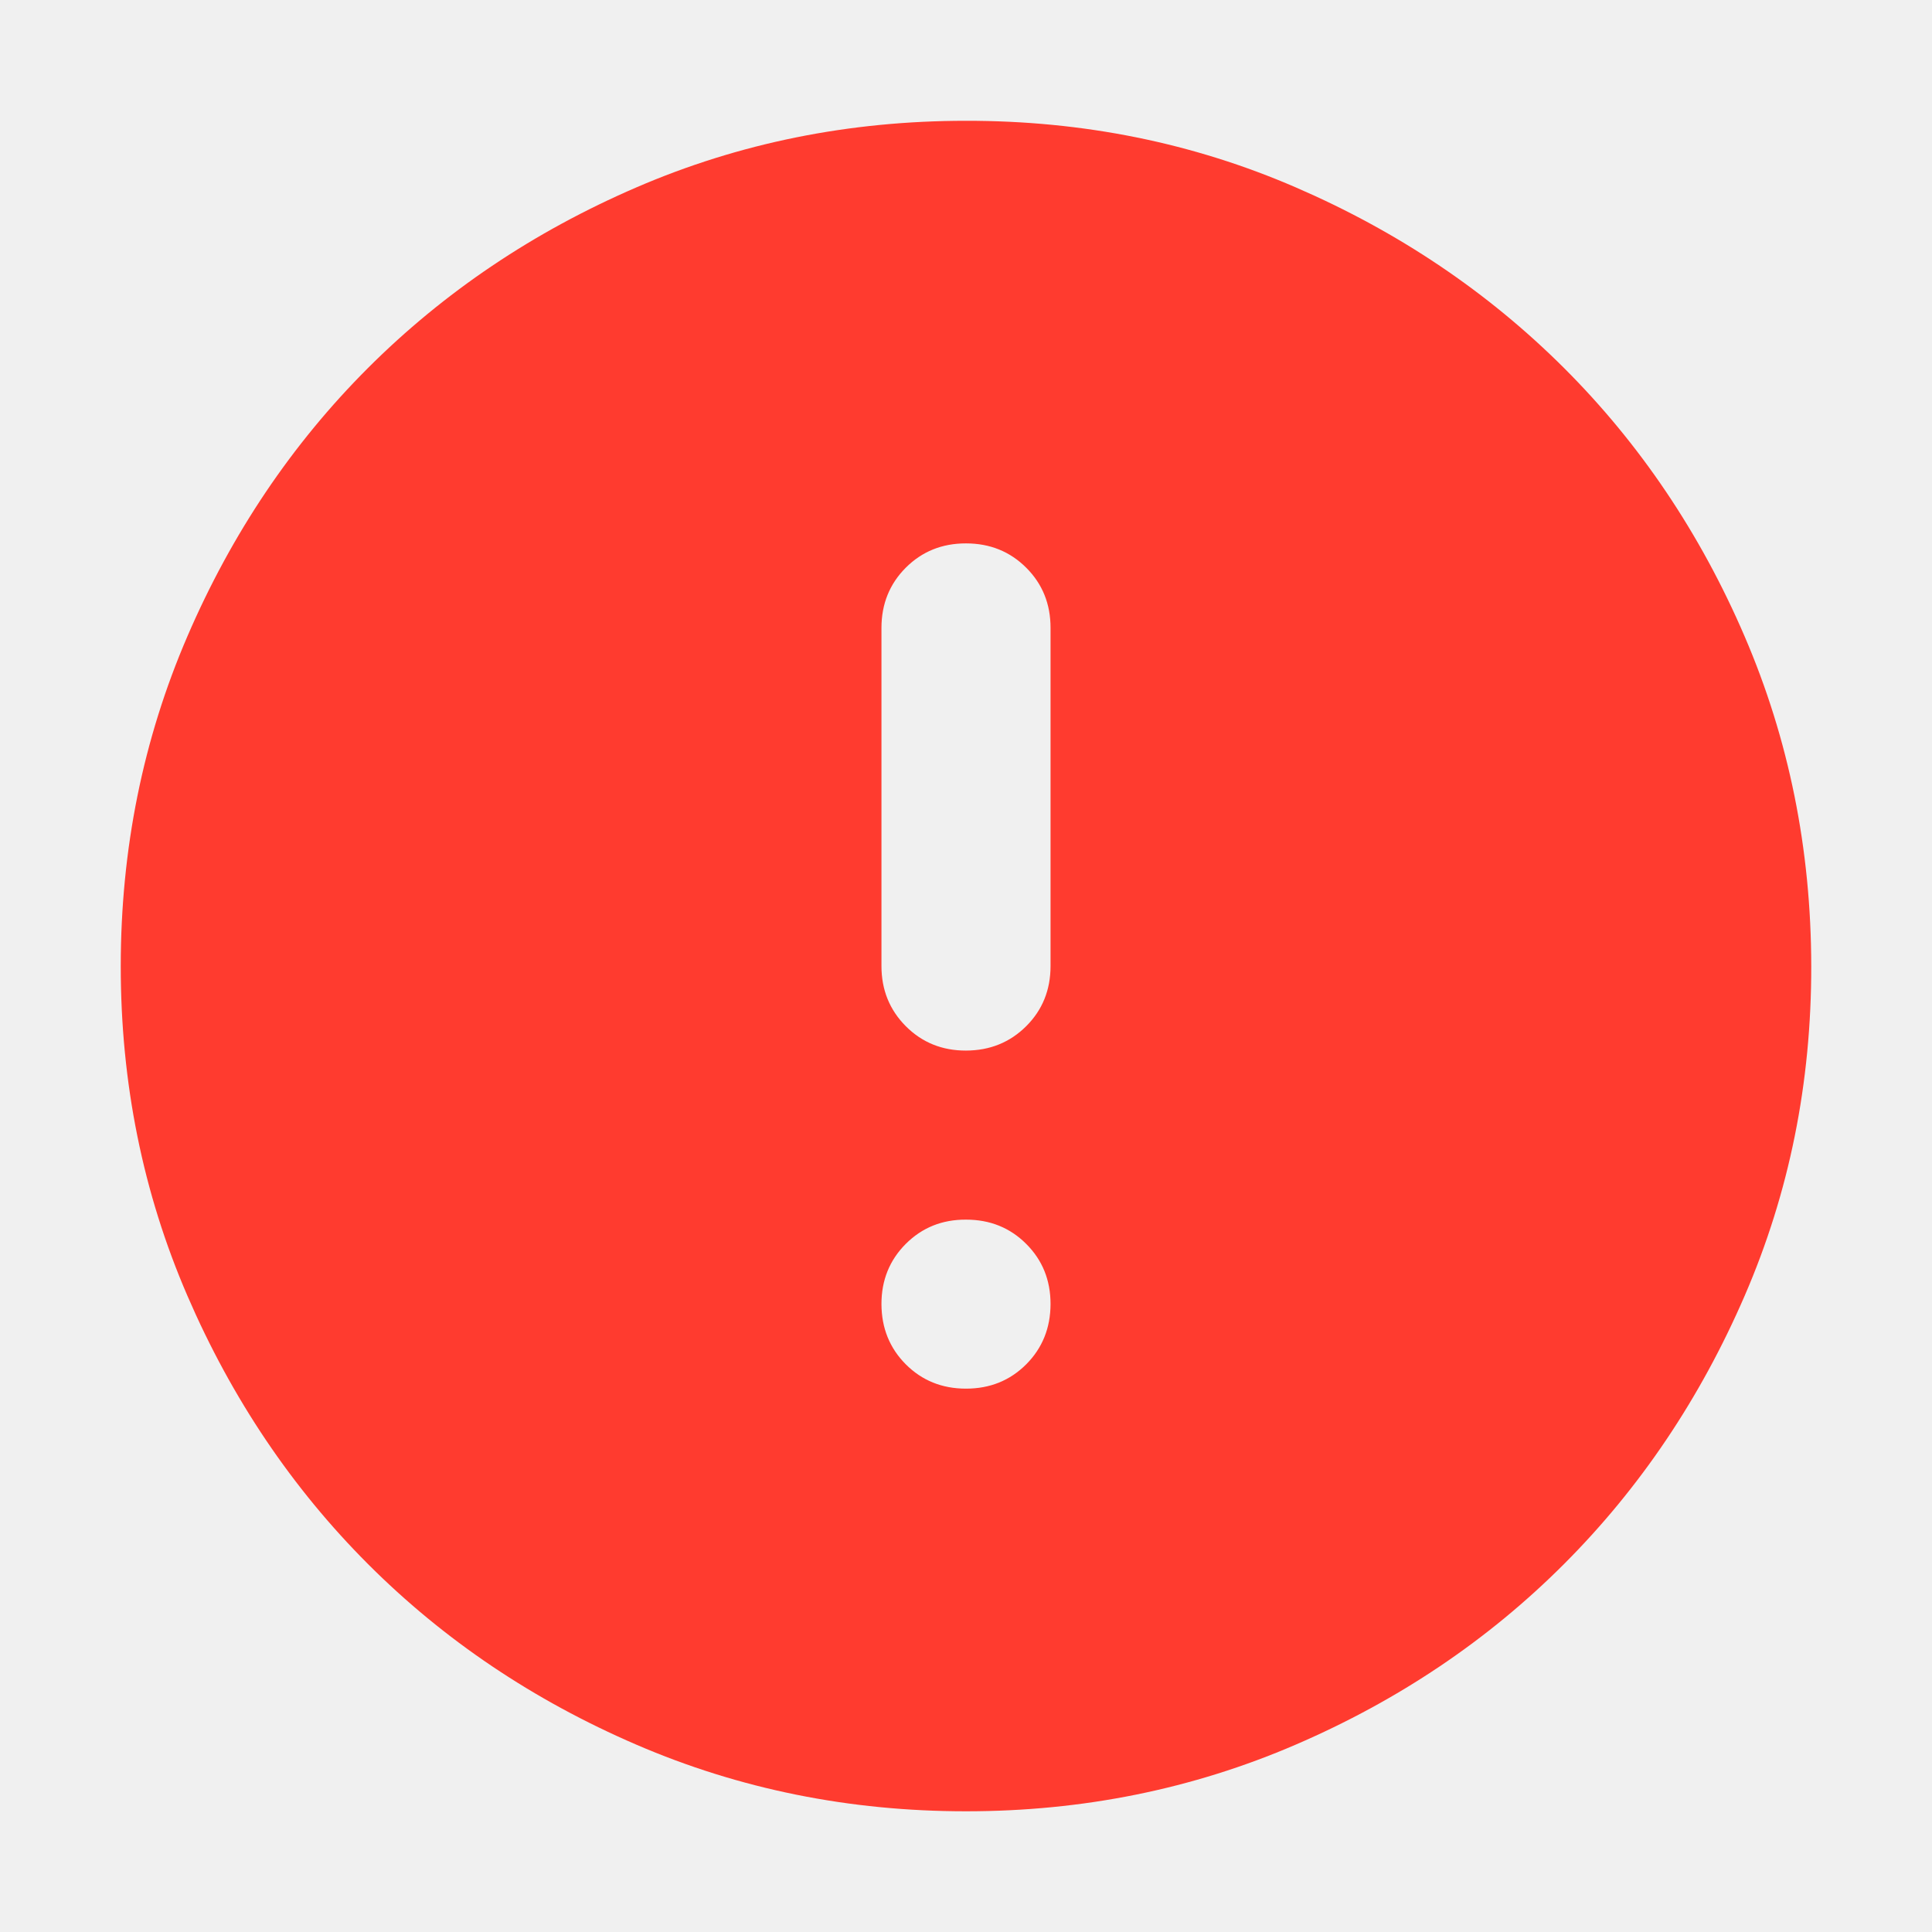
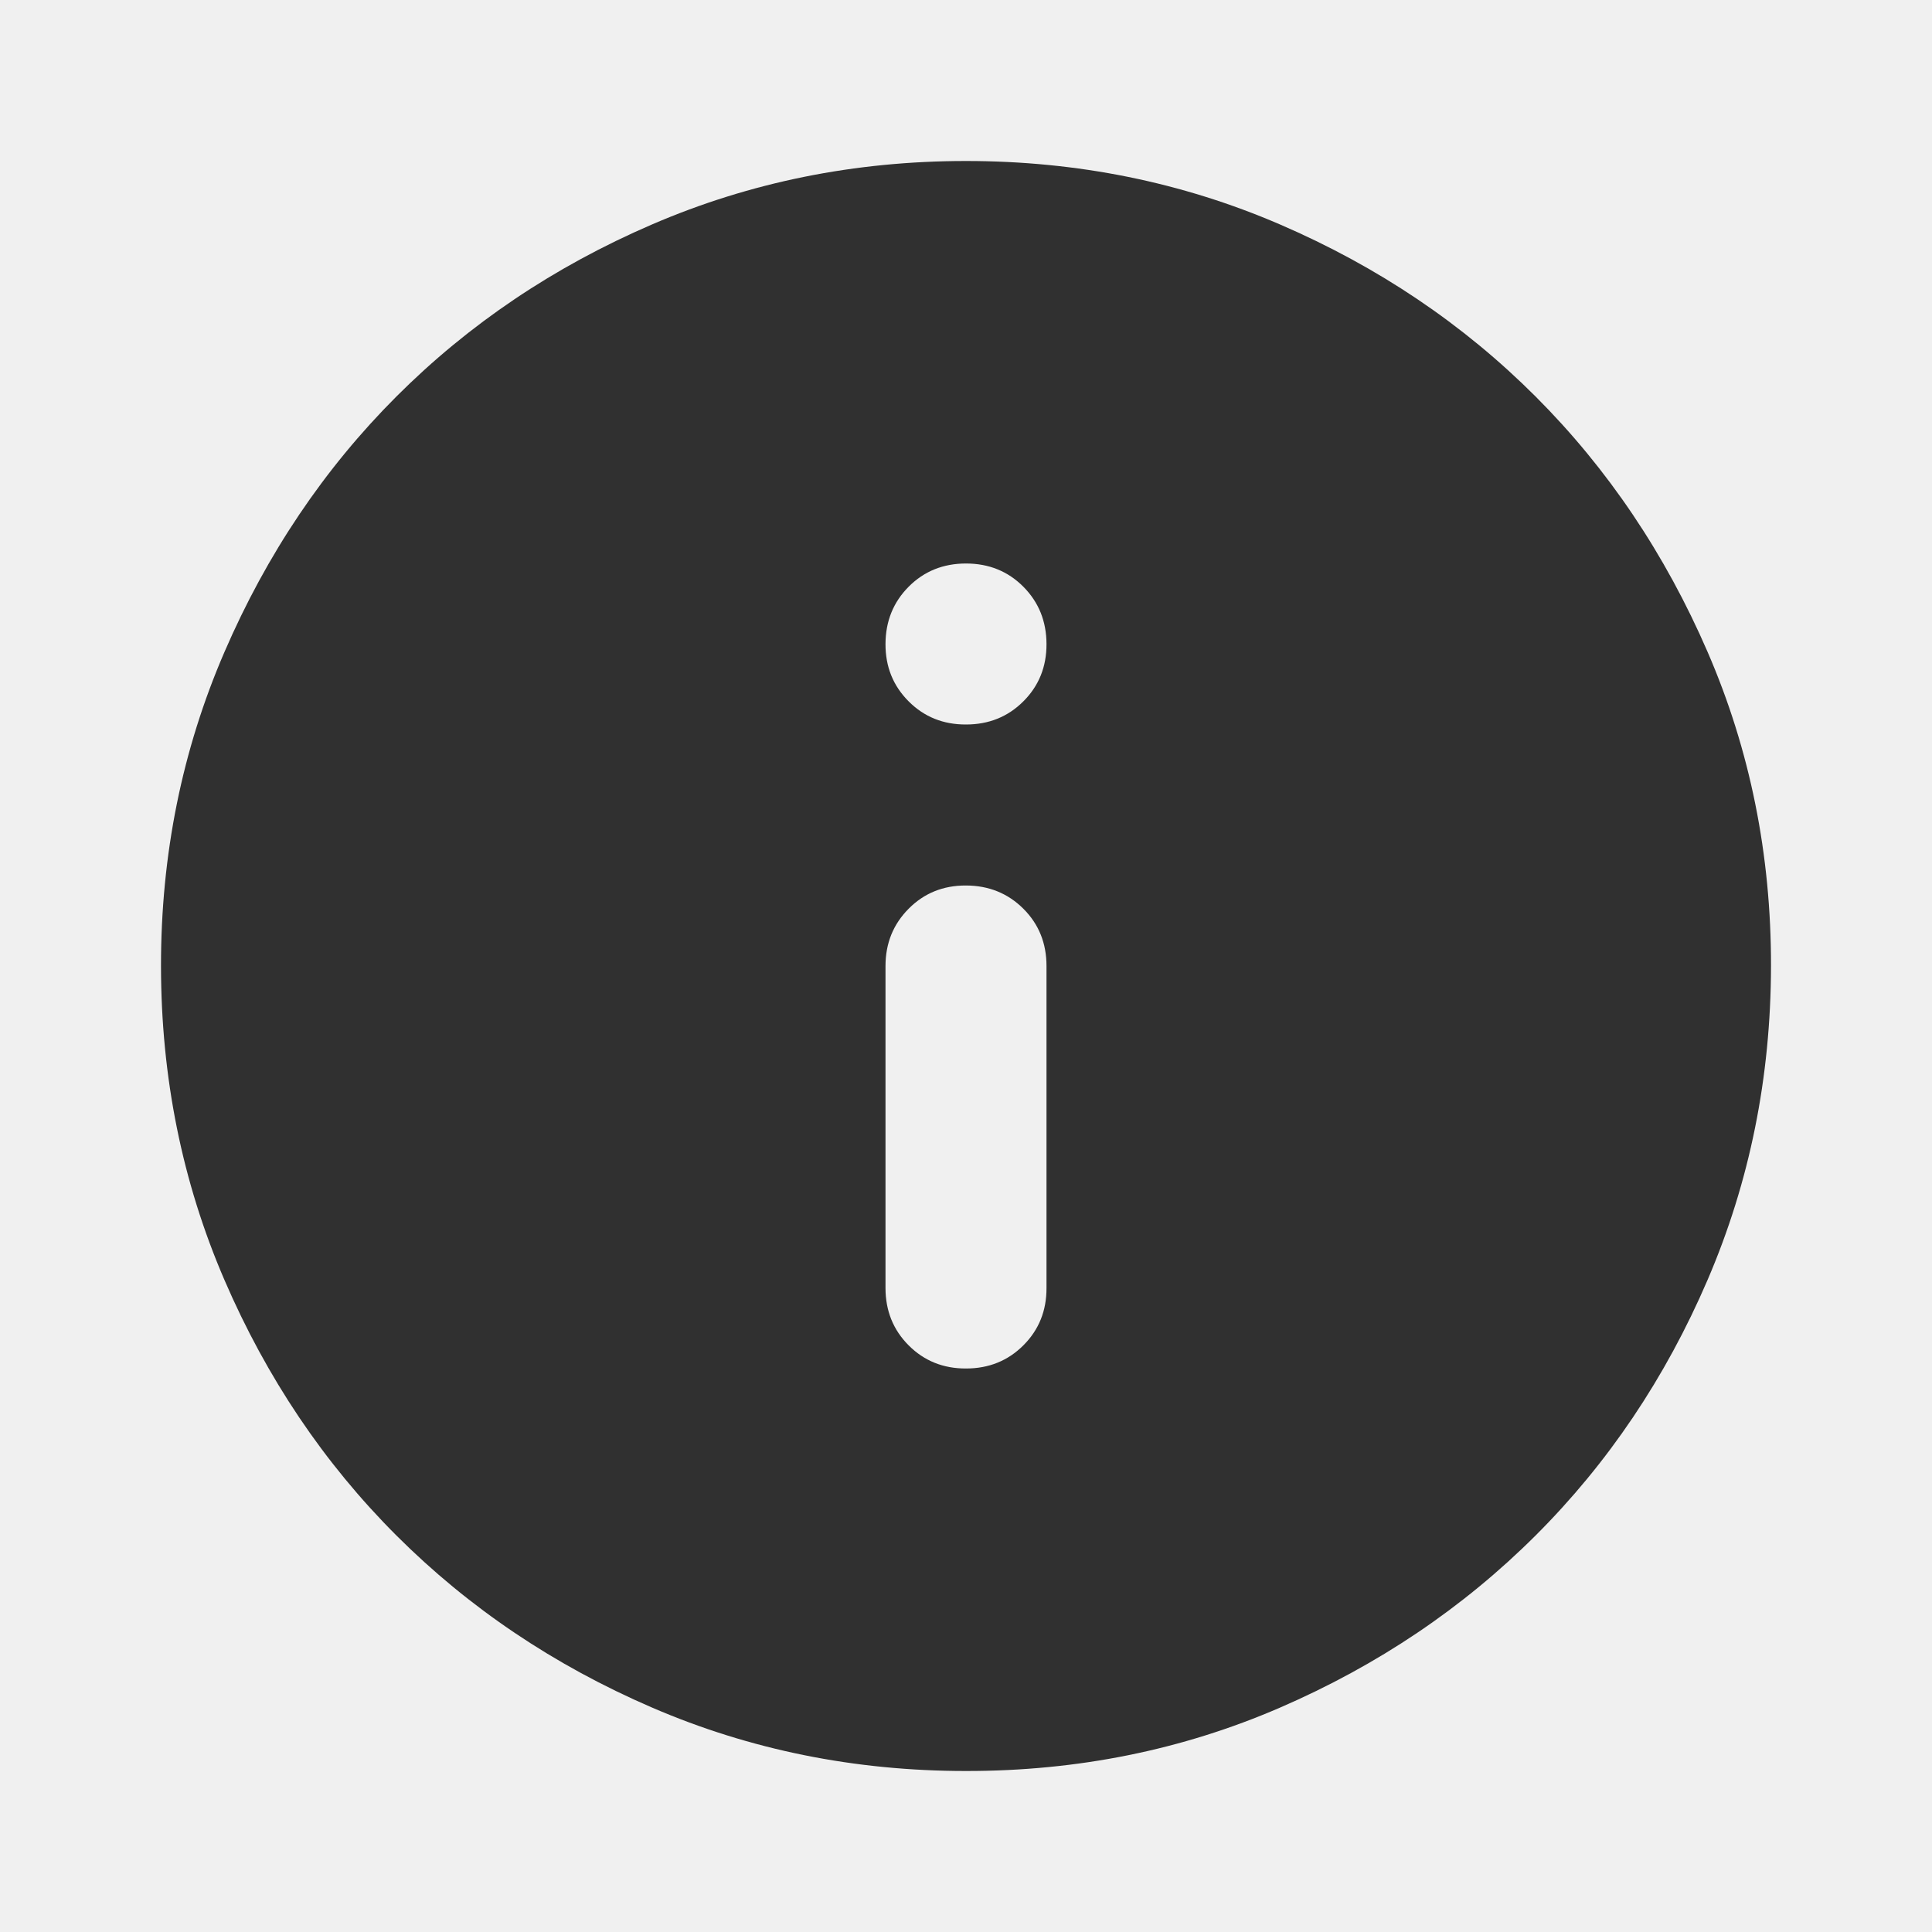
- <svg xmlns="http://www.w3.org/2000/svg" viewBox="0 0 50 50" fill="none">
-   <path d="M25 14.063C25.62 14.063 26.14 14.274 26.56 14.694C26.98 15.114 27.189 15.633 27.188 16.251V25.001C27.188 25.621 26.977 26.14 26.558 26.558C26.137 26.977 25.618 27.187 25 27.189C24.382 27.19 23.863 26.98 23.442 26.558C23.023 26.137 22.812 25.618 22.812 25.001V16.251C22.812 15.631 23.023 15.111 23.442 14.691C23.863 14.271 24.382 14.062 25 14.063ZM25 31.564C25.62 31.564 26.14 31.773 26.56 32.194C26.98 32.614 27.189 33.133 27.188 33.751C27.186 34.369 26.976 34.889 26.558 35.309C26.139 35.728 25.62 35.938 25 35.938C24.38 35.938 23.861 35.728 23.442 35.309C23.024 34.889 22.814 34.369 22.812 33.751C22.811 33.133 23.021 32.613 23.442 32.191C23.864 31.77 24.383 31.561 25 31.564ZM25 3.126C21.974 3.126 19.13 3.701 16.469 4.85C13.807 5.999 11.492 7.557 9.523 9.524C7.555 11.492 5.996 13.807 4.849 16.47C3.701 19.133 3.126 21.976 3.125 25.001C3.124 28.026 3.698 30.869 4.849 33.532C5.999 36.195 7.558 38.51 9.523 40.477C11.489 42.445 13.804 44.003 16.469 45.152C19.133 46.301 21.977 46.876 25 46.876C28.023 46.876 30.867 46.301 33.531 45.152C36.196 44.003 38.511 42.445 40.477 40.477C42.442 38.51 44.001 36.195 45.153 33.532C46.306 30.869 46.879 28.026 46.875 25.001C46.871 21.976 46.296 19.133 45.151 16.47C44.006 13.807 42.448 11.492 40.477 9.524C38.505 7.557 36.19 5.998 33.531 4.848C30.873 3.697 28.029 3.123 25 3.126Z" fill="#FF3B2F" />
+ <svg xmlns="http://www.w3.org/2000/svg" viewBox="0 0 24 24" fill="none">
+   <g clip-path="url(#clip0_6194_6230)">
+     <path opacity="0.8" d="M12 17C12.283 17 12.521 16.904 12.713 16.712C12.905 16.52 13.001 16.283 13 16V12C13 11.717 12.904 11.479 12.712 11.288C12.52 11.097 12.283 11.001 12 11C11.717 10.999 11.48 11.095 11.288 11.288C11.096 11.481 11 11.718 11 12V16C11 16.283 11.096 16.521 11.288 16.713C11.48 16.905 11.717 17.001 12 17ZM12 9C12.283 9 12.521 8.904 12.713 8.712C12.905 8.52 13.001 8.283 13 8C12.999 7.717 12.903 7.48 12.712 7.288C12.521 7.096 12.283 7 12 7C11.717 7 11.479 7.096 11.288 7.288C11.097 7.48 11.001 7.717 11 8C10.999 8.283 11.095 8.52 11.288 8.713C11.481 8.906 11.718 9.001 12 9ZM12 22C10.617 22 9.317 21.737 8.1 21.212C6.883 20.687 5.825 19.974 4.925 19.075C4.025 18.176 3.313 17.117 2.788 15.9C2.263 14.683 2.001 13.383 2 12C1.999 10.617 2.262 9.317 2.788 8.1C3.314 6.883 4.026 5.824 4.925 4.925C5.824 4.026 6.882 3.313 8.1 2.788C9.318 2.263 10.618 2 12 2C13.382 2 14.682 2.263 15.9 2.788C17.118 3.313 18.176 4.026 19.075 4.925C19.974 5.824 20.686 6.883 21.213 8.1C21.74 9.317 22.002 10.617 22 12C21.998 13.383 21.735 14.683 21.212 15.9C20.689 17.117 19.976 18.176 19.075 19.075C18.174 19.974 17.115 20.687 15.9 21.213C14.685 21.739 13.385 22.001 12 22Z" fill="currentColor" />
+   </g>
+   <defs>
+     <clipPath id="clip0_6194_6230">
+       <rect width="24" height="24" fill="white" />
+     </clipPath>
+   </defs>
</svg>
